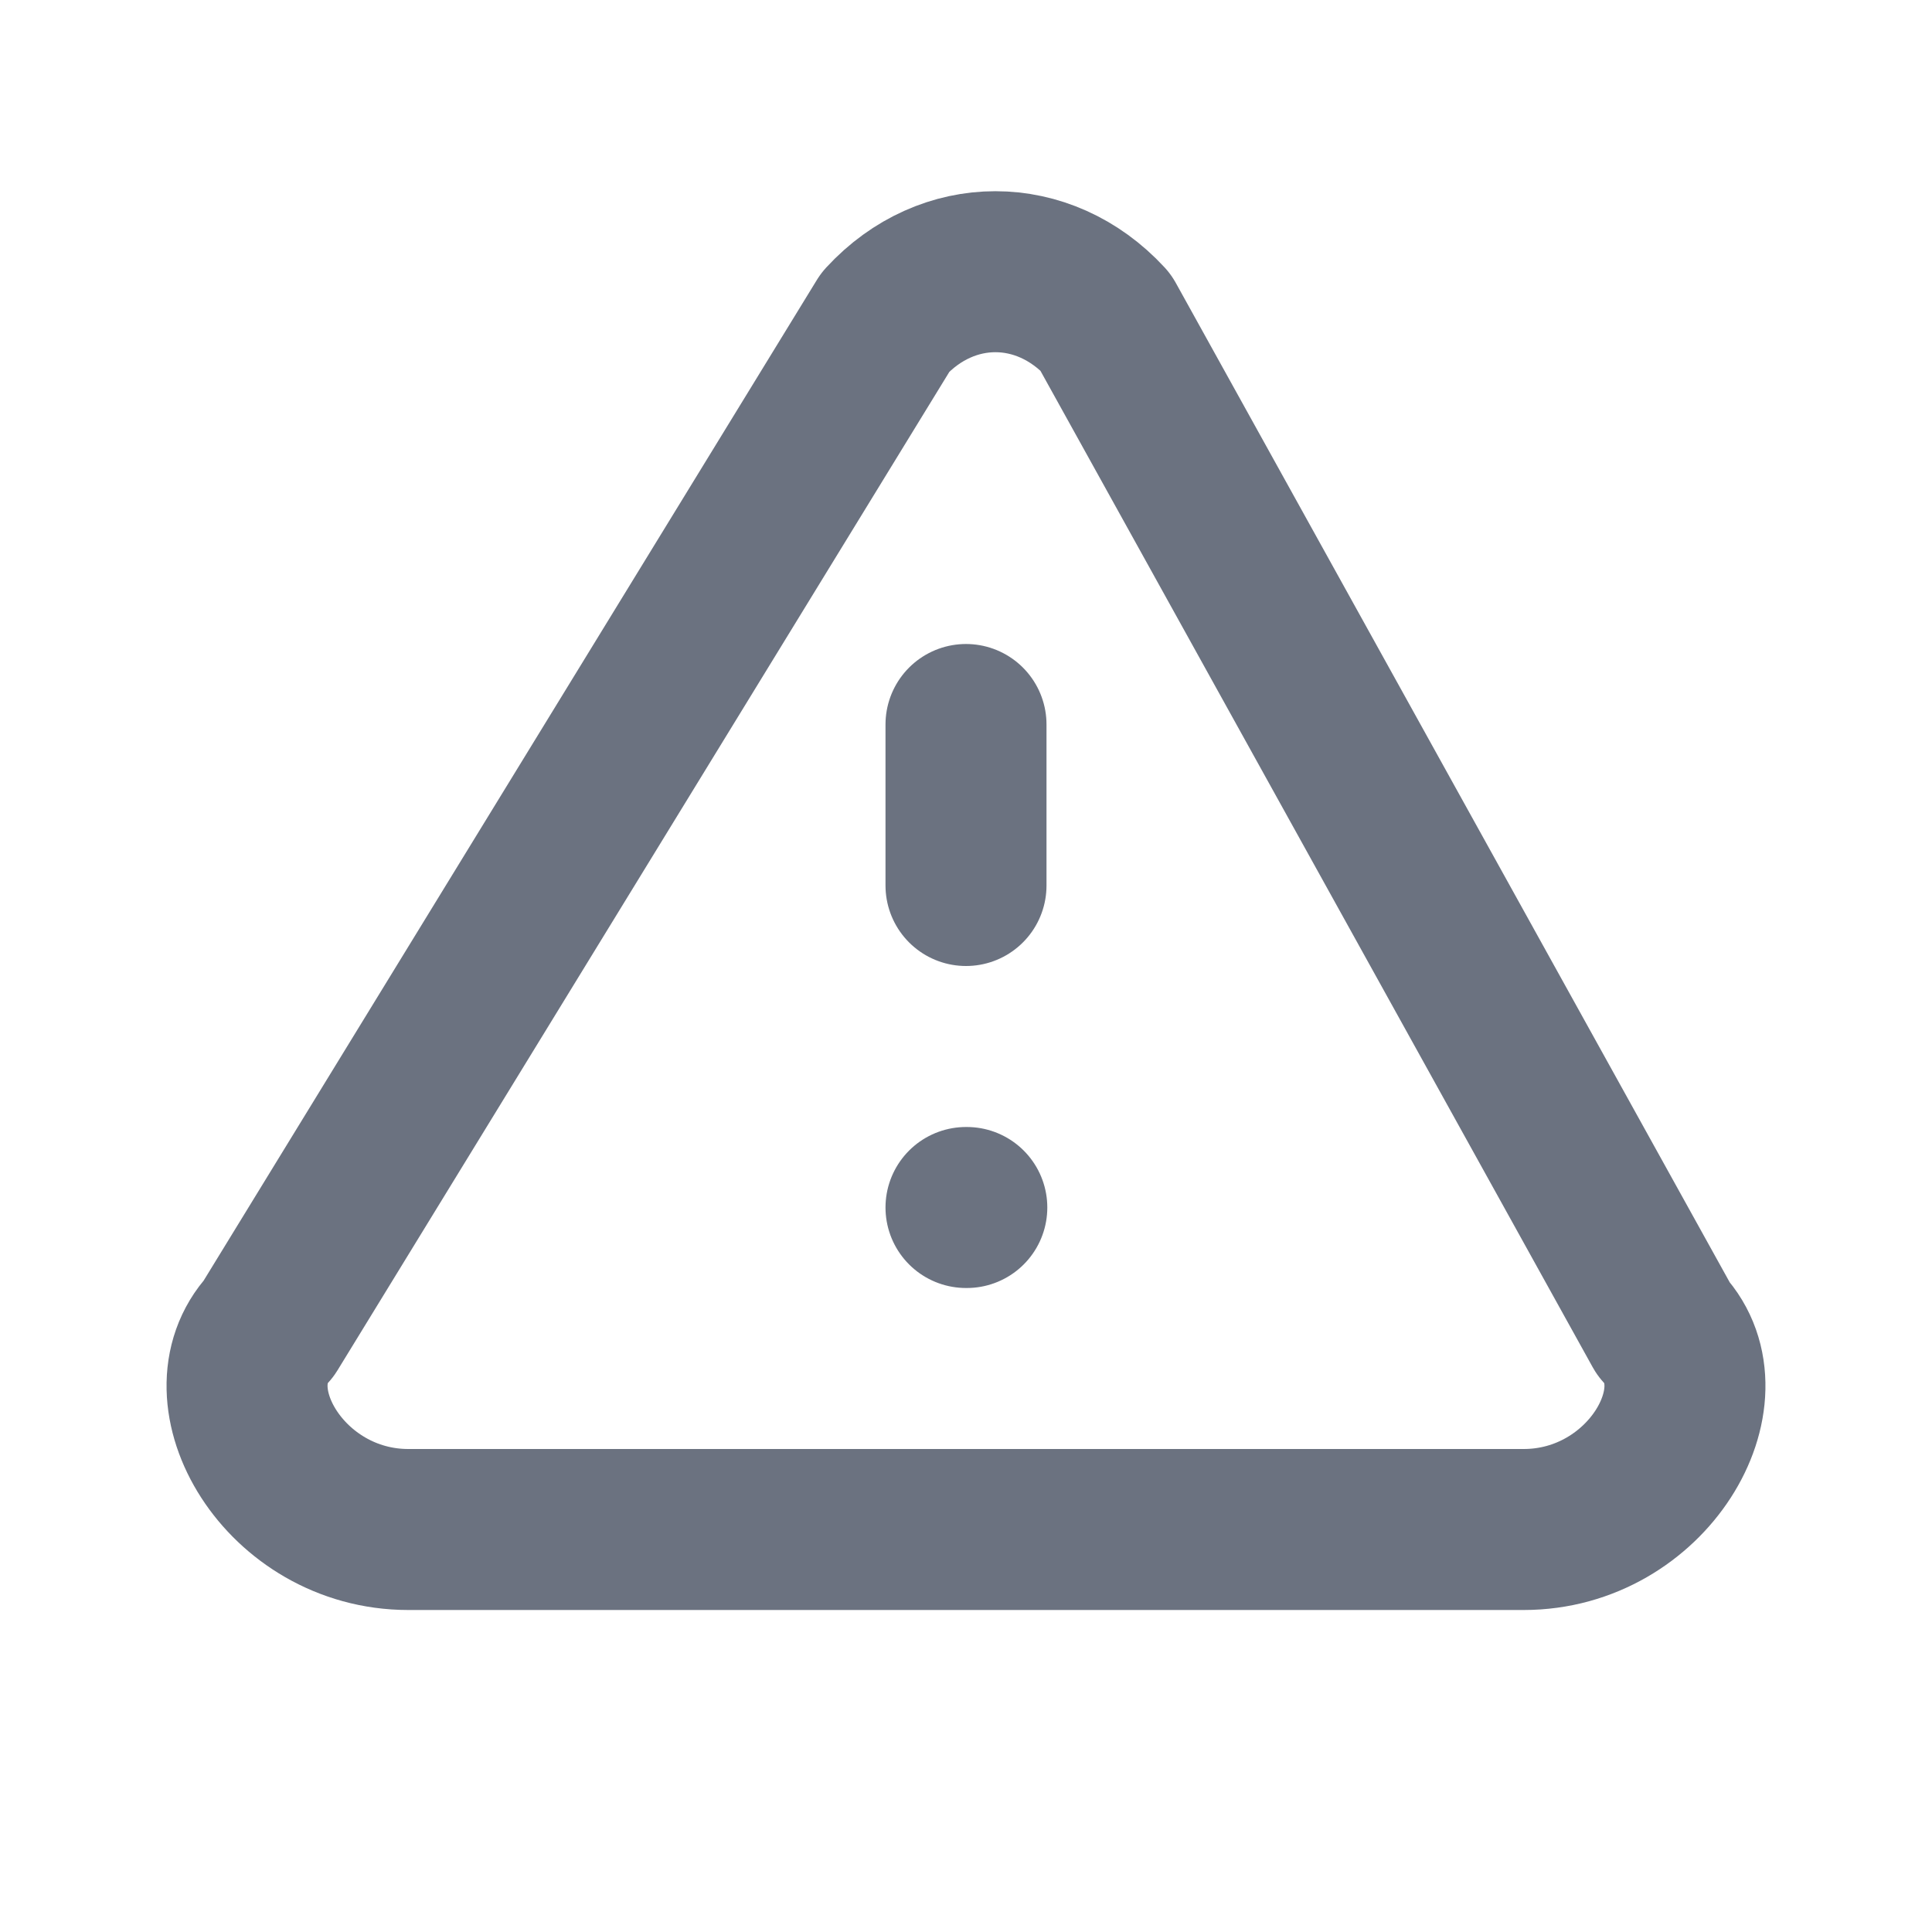
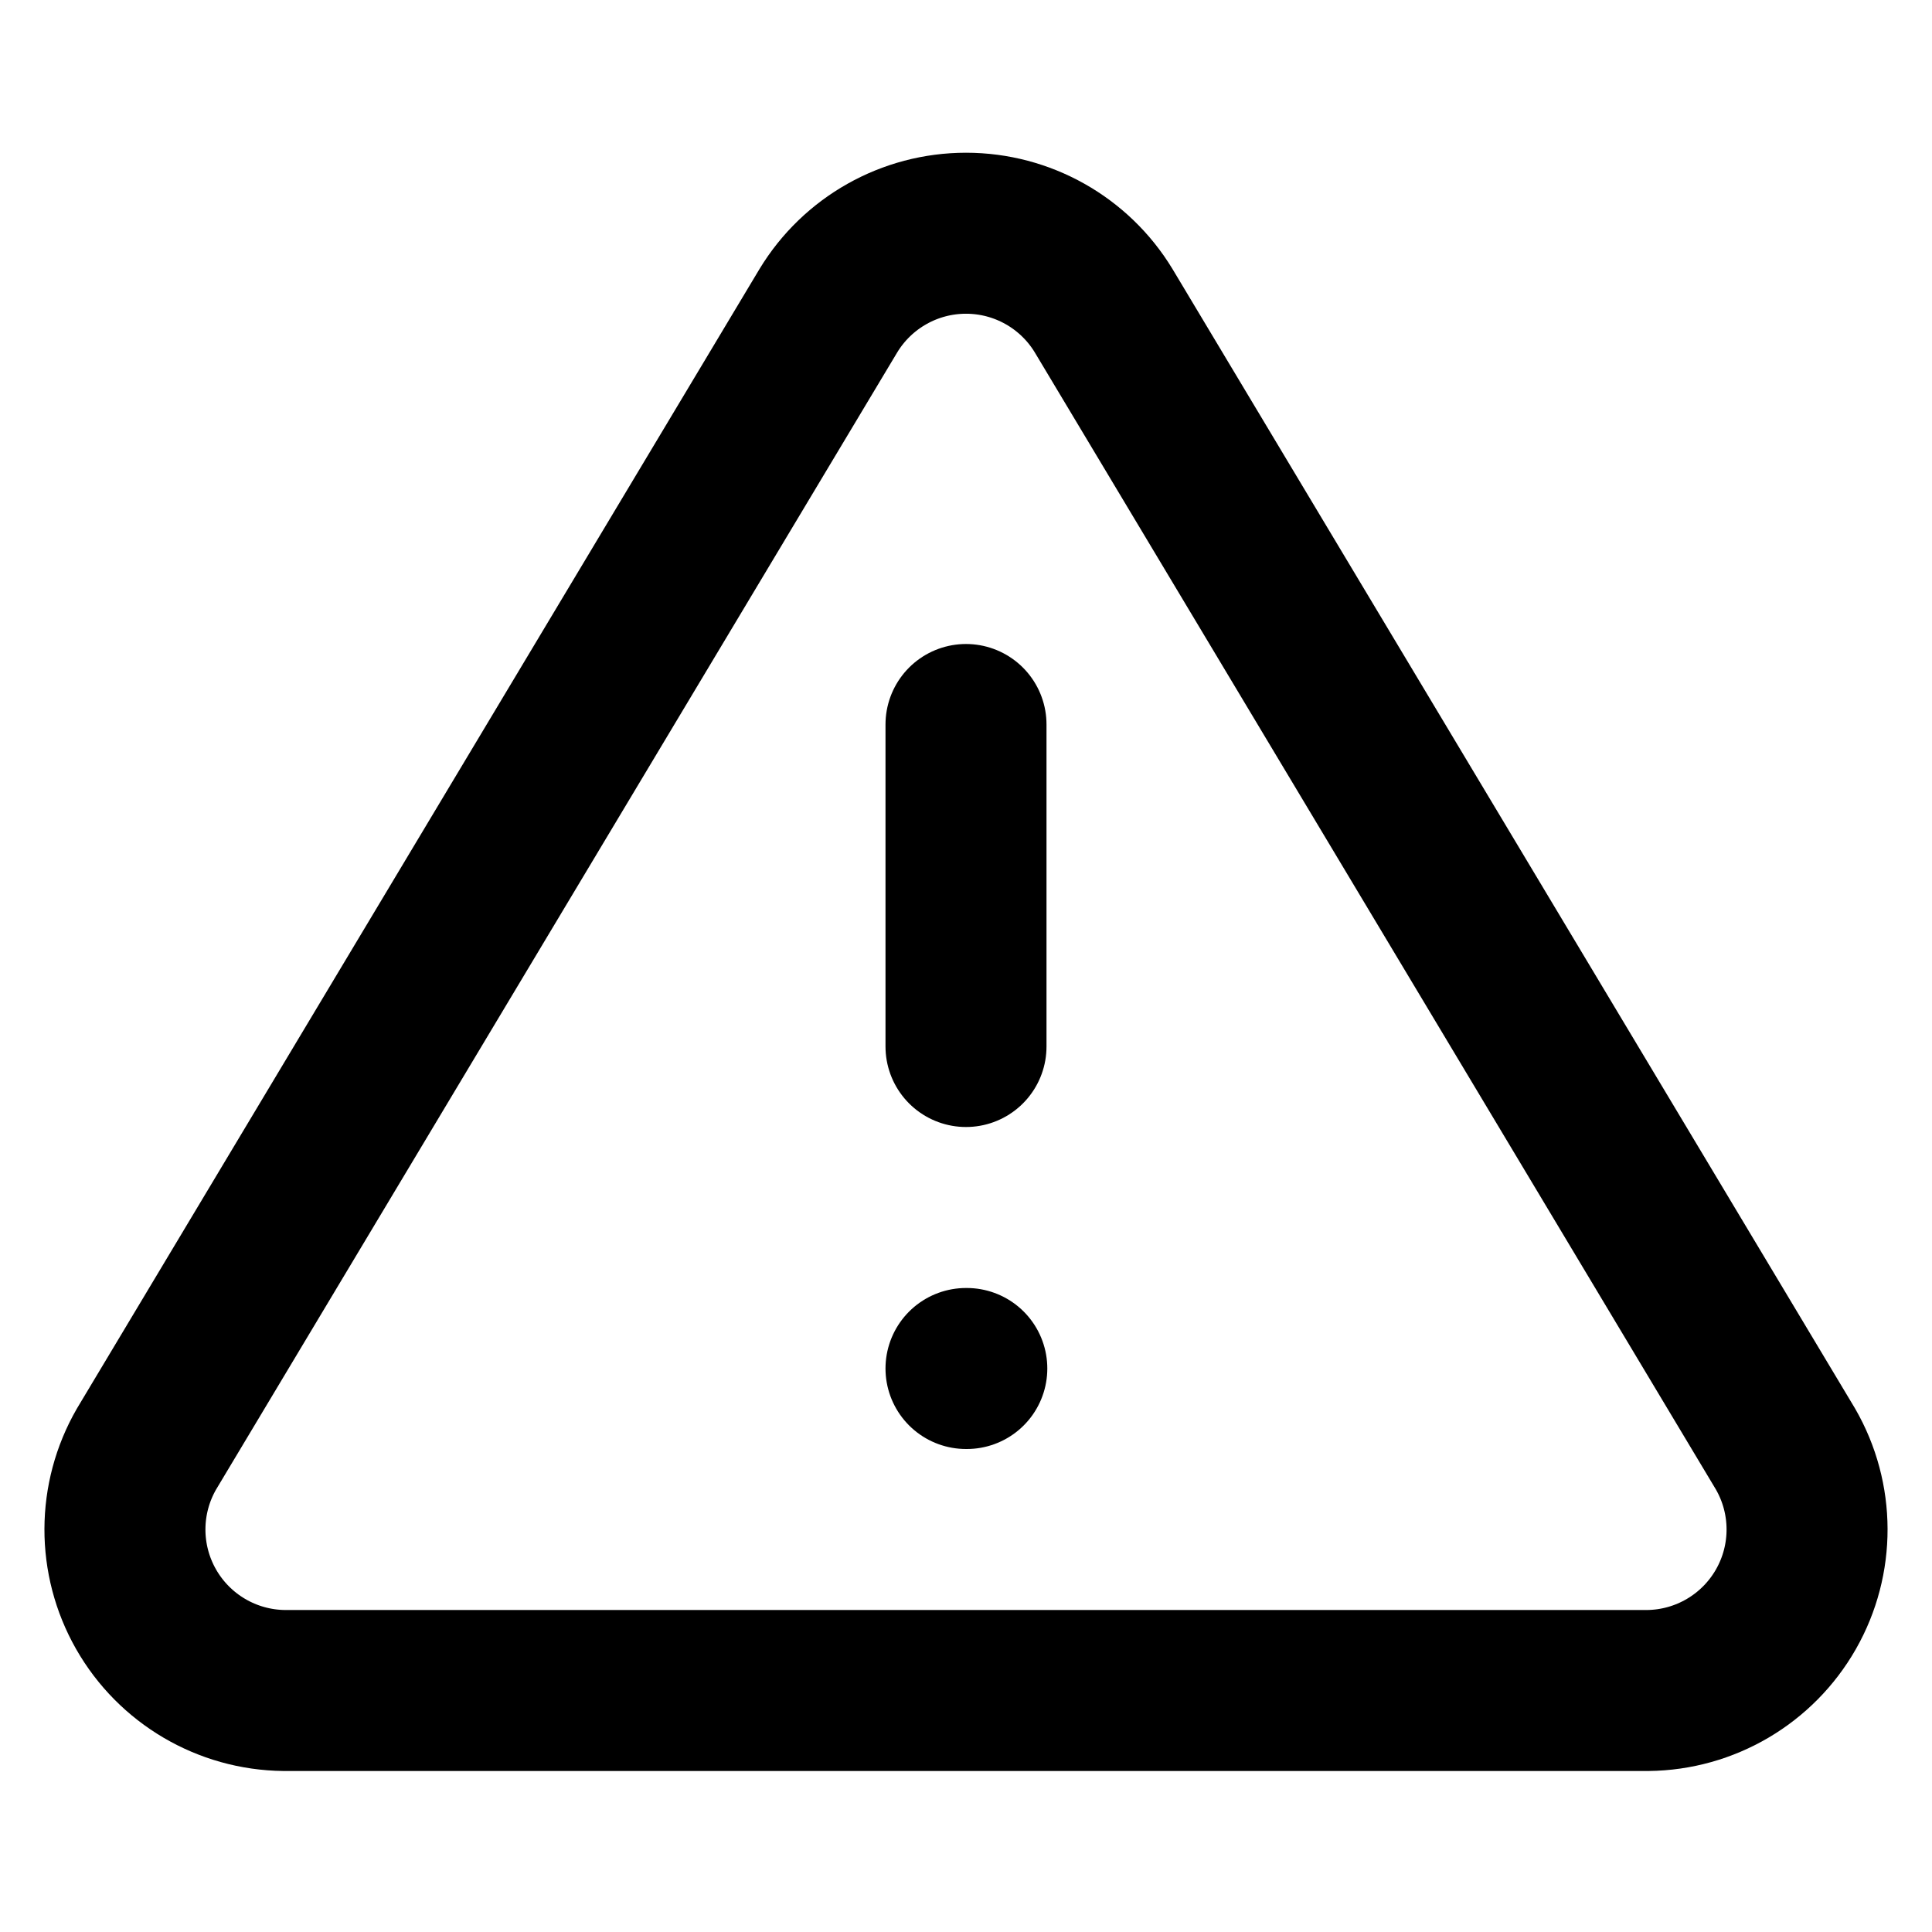
- <svg xmlns="http://www.w3.org/2000/svg" class="w-5 h-5 mr-3" fill="none" stroke="#6b7280" viewBox="0 0 24 24">
-   <path stroke-linecap="round" stroke-linejoin="round" stroke-width="2" d="M12 9v2m0 4h.01m-6.938 4h13.856c1.54 0 2.502-1.667 1.732-2.5L13.732 4c-.77-.833-1.964-.833-2.732 0L3.34 16.5c-.77.833.192 2.5 1.732 2.5z" />
+ <svg xmlns="http://www.w3.org/2000/svg" viewBox="0 0 24 24" fill="none" stroke="currentColor" stroke-width="2" stroke-linecap="round" stroke-linejoin="round">
+   <path d="M10.29 3.86L1.82 18a2 2 0 0 0 1.71 3h16.94a2 2 0 0 0 1.71-3L13.71 3.86a2 2 0 0 0-3.42 0z" />
+   <line x1="12" y1="9" x2="12" y2="13" />
+   <line x1="12" y1="17" x2="12.01" y2="17" />
</svg>
